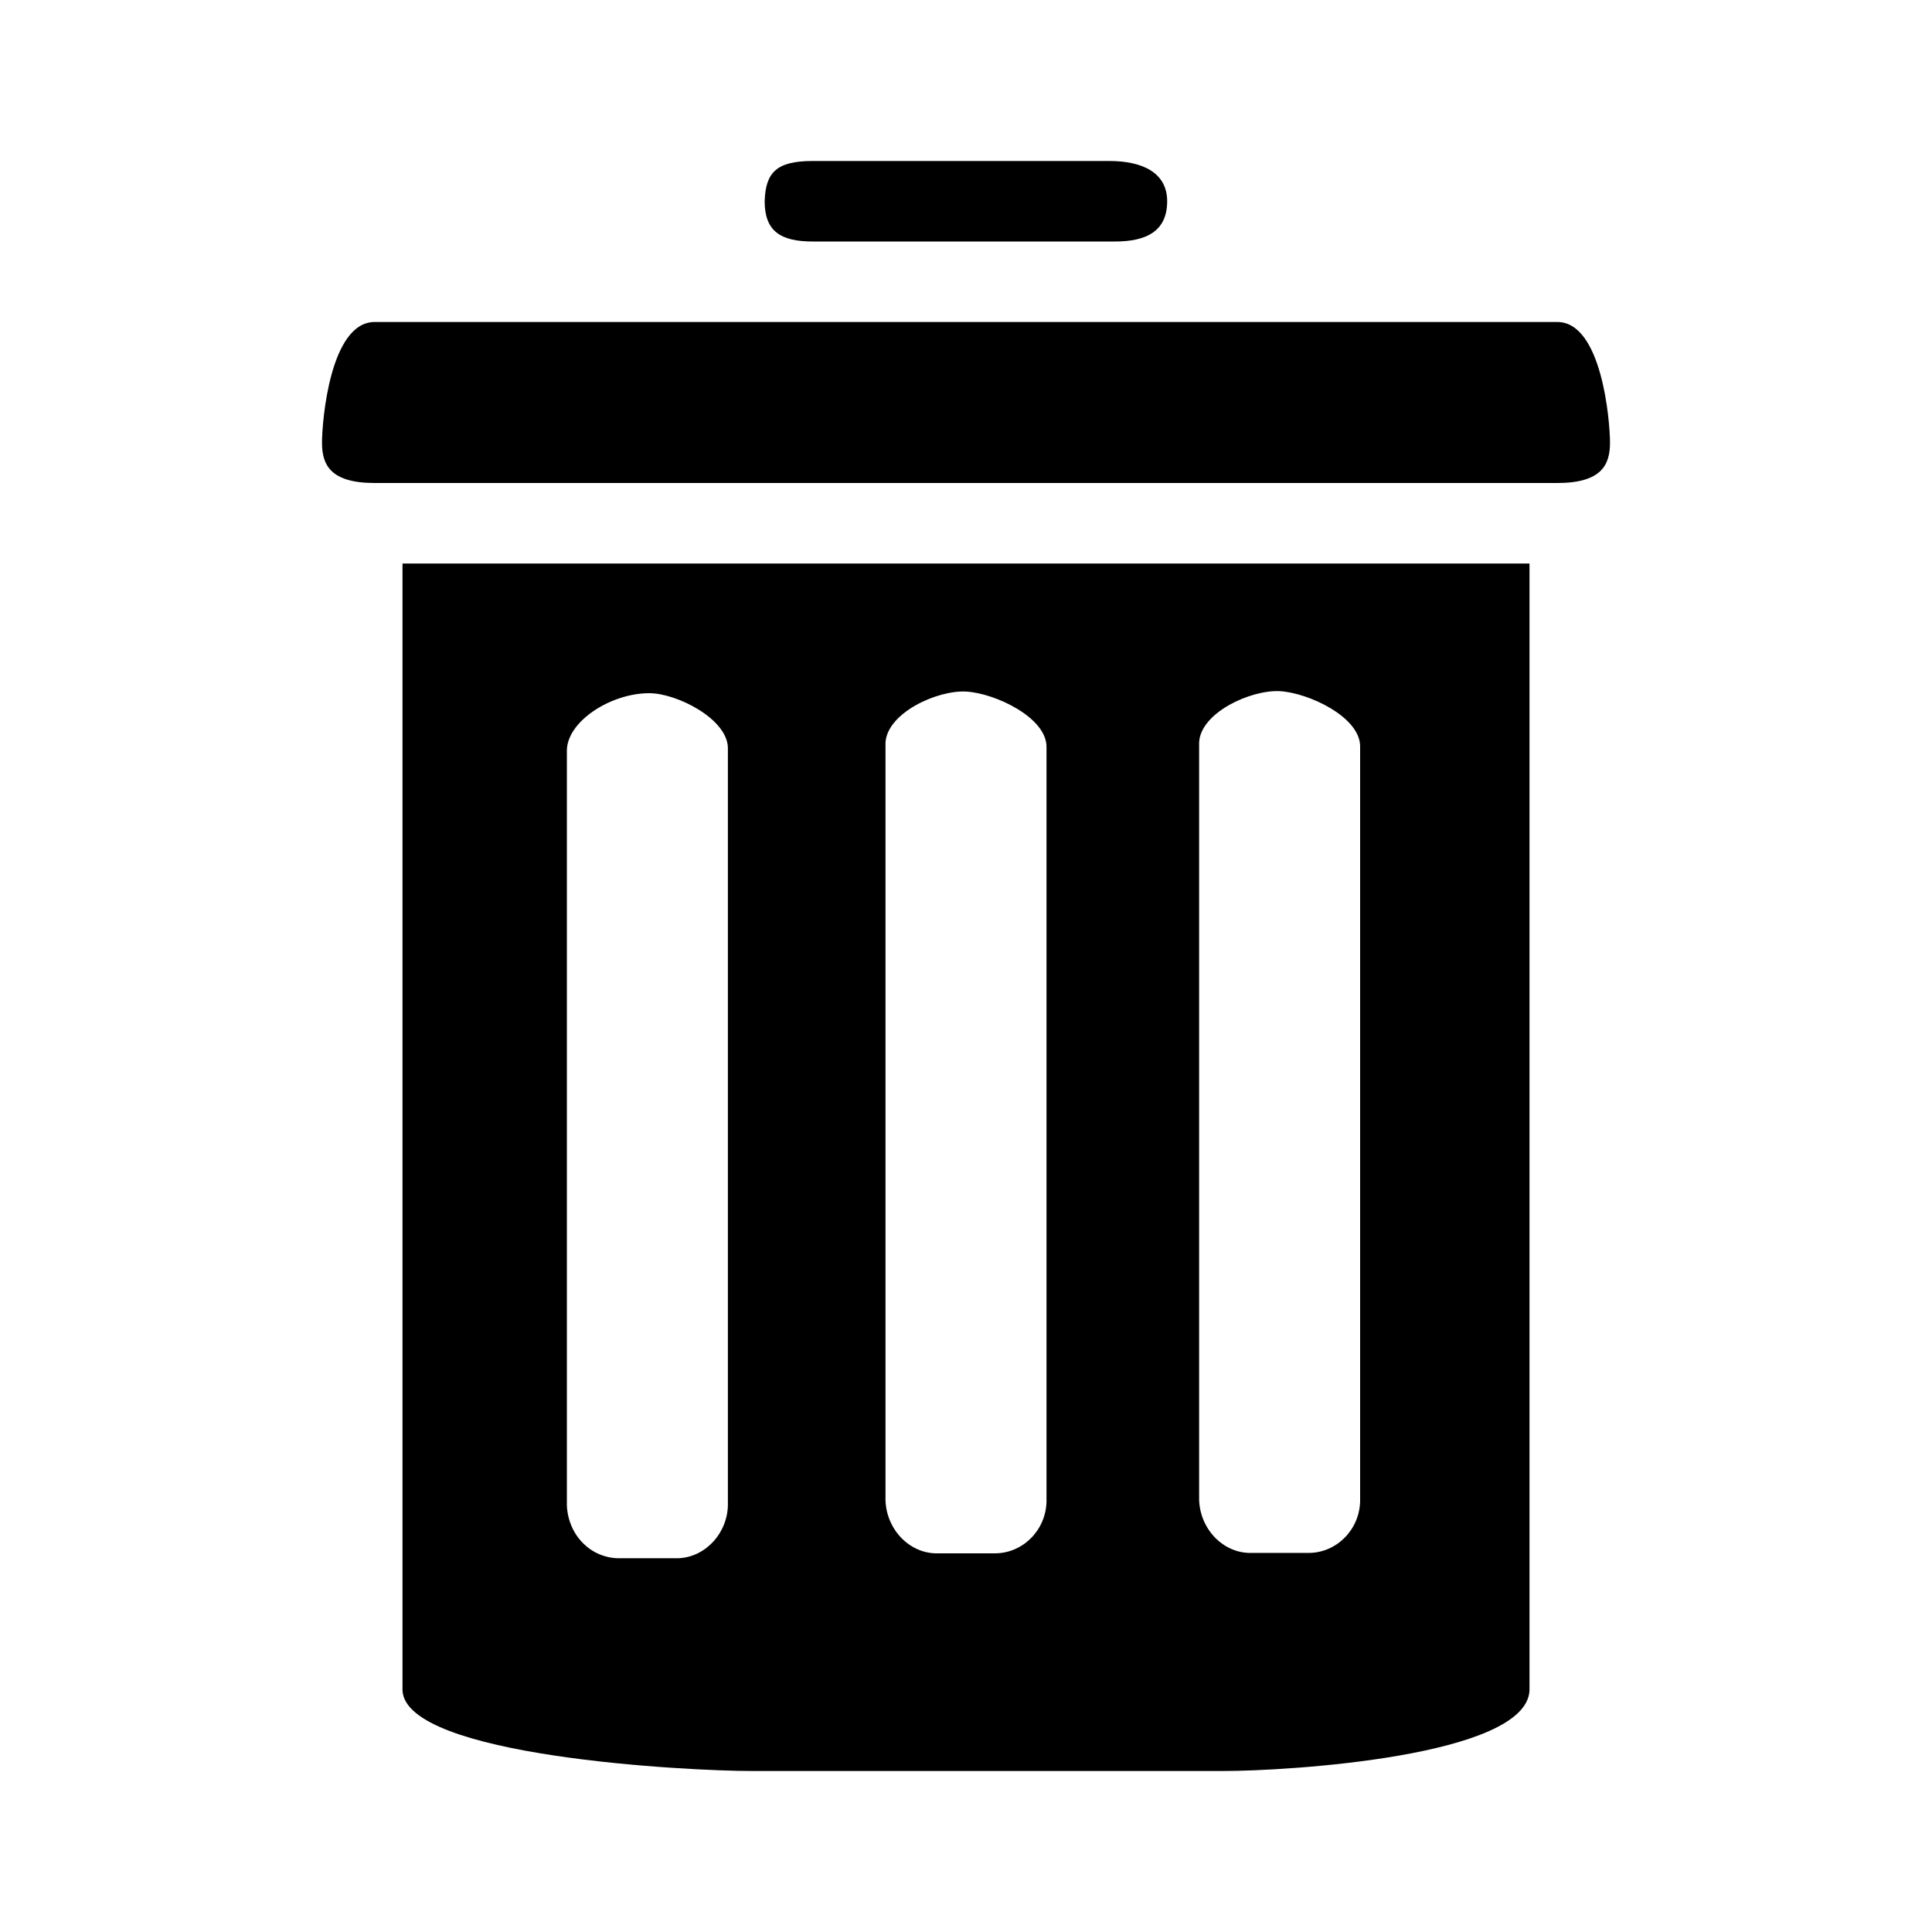
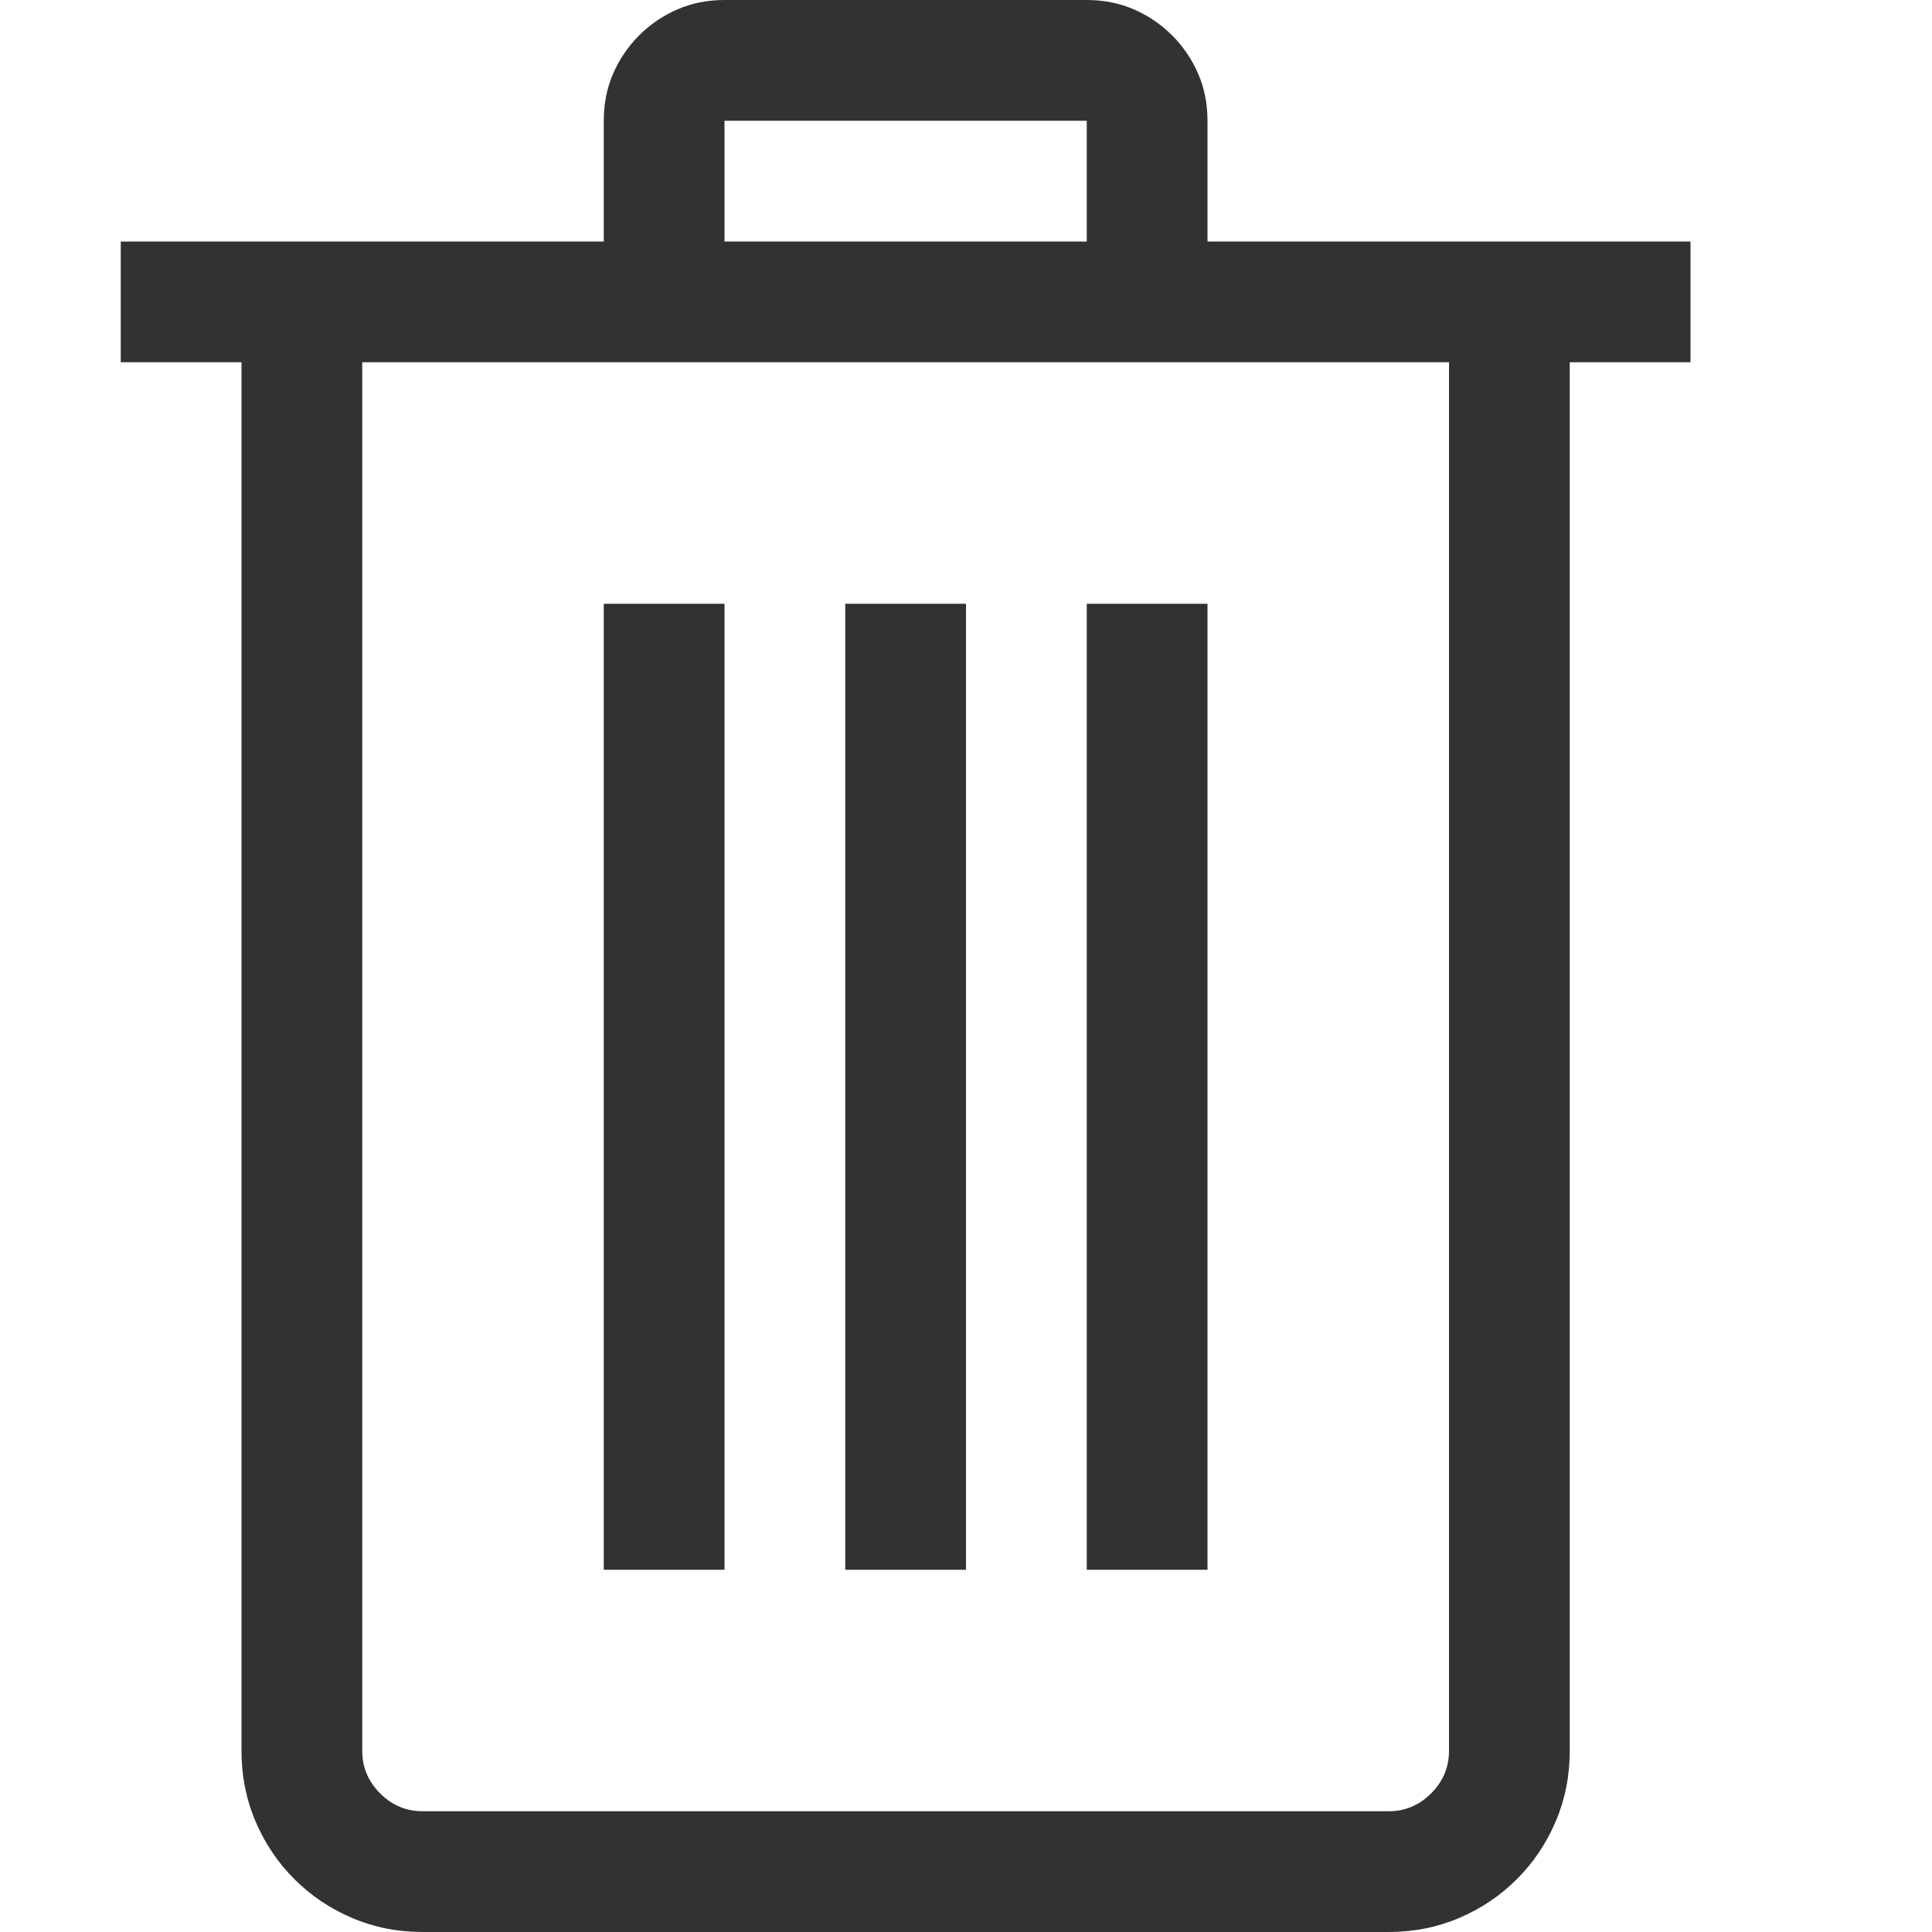
- <svg xmlns="http://www.w3.org/2000/svg" viewBox="0.5 0.5 24 24" class="msportalfx-svg-placeholder" role="presentation" focusable="false" aria-hidden="true">
-   <g>
-     <path d="M19.846 6.5H5.154c-.553 0-.654-.23-.654-.5s.101-1.5.654-1.5h14.692c.553 0 .654 1.23.654 1.5s-.101.5-.654.5zm-5.516-3h-3.734c-.402 0-.597-.13-.597-.5.011-.36.149-.5.597-.5h3.686c.402 0 .717.14.717.5 0 .37-.256.5-.646.5h-.023zm-8.83 4v14c.04.82 3.537 1 4.337 1h5.862c.8 0 3.761-.18 3.801-1v-14h-14zm4.042 11.667c.01.36-.27.68-.62.69h-.73c-.35 0-.63-.28-.65-.65v-9.37c-.01-.37.542-.726 1.023-.726.34 0 .967.316.977.676v9.38zm3.958-.011c-.01.36-.3.64-.64.64h-.74c-.35-.01-.63-.33-.62-.7v-9.37c.02-.37.642-.655 1.002-.635s1.008.325.998.695v9.37zm3.896-.005c-.01.36-.3.64-.64.64h-.74c-.35-.01-.63-.33-.62-.7v-9.37c.02-.37.642-.654 1.002-.635.36.02 1.008.325.998.695v9.37z" />
+ <svg xmlns="http://www.w3.org/2000/svg" width="16px" height="16px" viewBox="0 0 16 16" version="1.1">
+   <defs />
+   <g stroke="none" stroke-width="1" fill="none" fill-rule="evenodd">
+     <g fill="#323232">
+       <path d="M14,3 L13,3 L13,14.5 C13,14.708 12.961,14.904 12.883,15.086 C12.805,15.268 12.698,15.427 12.562,15.562 C12.427,15.698 12.268,15.805 12.086,15.883 C11.904,15.961 11.708,16 11.5,16 L3.5,16 C3.292,16 3.096,15.961 2.914,15.883 C2.732,15.805 2.573,15.698 2.438,15.562 C2.302,15.427 2.195,15.268 2.117,15.086 C2.039,14.904 2,14.708 2,14.5 L2,3 L1,3 L1,2 L5,2 L5,1 C5,0.859 5.026,0.729 5.078,0.609 C5.13,0.49 5.202,0.384 5.293,0.293 C5.384,0.202 5.49,0.13 5.609,0.078 C5.729,0.026 5.859,0 6,0 L9,0 C9.141,0 9.271,0.026 9.391,0.078 C9.51,0.13 9.616,0.202 9.707,0.293 C9.798,0.384 9.87,0.49 9.922,0.609 C9.974,0.729 10,0.859 10,1 L10,2 L14,2 L14,3 Z M6,2 L9,2 L9,1 L6,1 L6,2 Z M12,3 L3,3 L3,14.5 C3,14.635 3.049,14.753 3.148,14.852 C3.247,14.951 3.365,15 3.5,15 L11.5,15 C11.635,15 11.753,14.951 11.852,14.852 C11.951,14.753 12,14.635 12,14.5 L12,3 Z M6,13 L5,13 L5,5 L6,5 L6,13 Z M8,13 L7,13 L7,5 L8,5 L8,13 Z M10,13 L9,13 L9,5 L10,5 L10,13 Z" />
+     </g>
  </g>
</svg>
